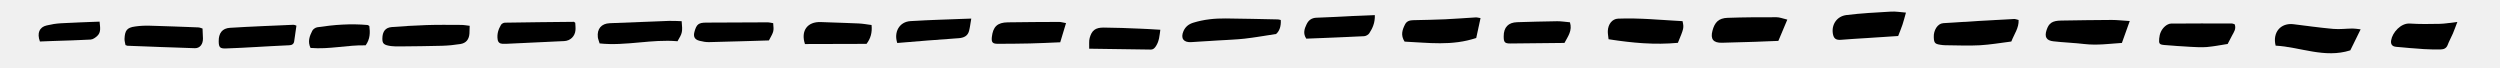
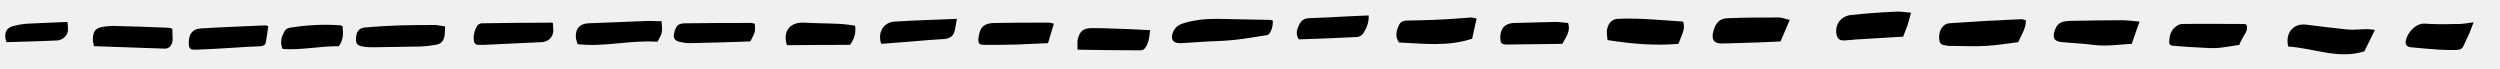
- <svg xmlns="http://www.w3.org/2000/svg" version="1.1" x="0px" y="0px" width="744.74px" height="20px" viewBox="0 0 744.74 20" enable-background="new 0 0 744.74 20" xml:space="preserve">
-   <g id="Layer_2">
- </g>
-   <g id="Layer_1">
-     <path fill="#FFFFFF" d="M601.34,5.95c-0.51-0.12-0.96-0.33-1.4-0.3c-7.02,0.39-14.04,0.76-21.06,1.24   c-1.68,0.11-2.89,2.1-2.81,4.16c0.08,1.89,0.33,2.11,2.75,2.38c0.24,0.03,0.48,0.04,0.72,0.04c3.41,0.02,6.82,0.2,10.22,0.01   c3.21-0.18,6.39-0.74,9.42-1.12C600.04,10.09,601.44,8.34,601.34,5.95z" />
-     <path fill="#FFFFFF" d="M703.23,8.74c-1.1-0.12-1.76-0.26-2.41-0.25c-1.9,0.02-3.82,0.29-5.7,0.12c-3.97-0.35-7.92-0.9-11.89-1.4   c-3.81-0.47-6.33,2.42-5.33,6.39c7.37,0.41,14.58,3.84,22.25,1.4C701.09,13.09,702.06,11.11,703.23,8.74z" />
-     <path fill="#FFFFFF" d="M381.54,5.96c-0.36-0.08-0.59-0.17-0.82-0.18c-5.18-0.11-10.36-0.24-15.54-0.29   c-3.28-0.03-6.51,0.29-9.67,1.26c-1.4,0.43-2.4,1.22-2.96,2.54c-0.91,2.11,0.03,3.41,2.3,3.26c2.69-0.17,5.38-0.33,8.07-0.5   c2.62-0.17,5.25-0.24,7.85-0.53c2.99-0.34,5.95-0.87,9.38-1.39C381.1,9.34,381.67,7.88,381.54,5.96z" />
-     <path fill="#FFFFFF" d="M634.45,6.26c-2.07-0.13-3.72-0.32-5.37-0.32c-5.02,0.02-10.05,0.09-15.07,0.18   c-2.66,0.04-3.68,0.75-4.36,2.87c-0.64,2.01-0.06,3.08,2.04,3.32c3.08,0.35,6.18,0.45,9.26,0.81c3.75,0.44,7.43-0.08,11.16-0.33   C632.88,10.64,633.61,8.6,634.45,6.26z" />
-     <path fill="#FFFFFF" d="M532.44,5.84c-1.43-0.33-2.32-0.72-3.21-0.72c-4.87,0-9.73,0.01-14.59,0.18c-2.63,0.1-3.85,1.31-4.51,3.85   c-0.64,2.48,0.24,3.63,2.82,3.58c3.35-0.07,6.7-0.18,10.04-0.29c2.28-0.07,4.56-0.18,6.78-0.27   C530.65,10.07,531.44,8.21,532.44,5.84z" />
-     <path fill="#FFFFFF" d="M565.46,10.73c0.53-1.38,0.96-2.39,1.31-3.43c0.36-1.08,0.63-2.19,1.02-3.56c-1.74-0.13-3.08-0.38-4.4-0.3   c-4.45,0.26-8.92,0.48-13.33,1.03c-2.86,0.35-4.46,2.83-4.06,5.49c0.23,1.53,0.93,2.02,2.47,1.89c2.35-0.19,4.7-0.32,7.04-0.48   C558.9,11.16,562.31,10.94,565.46,10.73z" />
-     <path fill="#FFFFFF" d="M441.05,5.39c-0.67-0.11-1.05-0.24-1.43-0.22c-3.02,0.17-6.04,0.42-9.06,0.56   c-3.19,0.14-6.38,0.2-9.57,0.27c-1.02,0.02-1.92,0.27-2.42,1.23c-0.82,1.6-1.4,3.23-0.15,5.16c7,0.32,14.13,1.35,21.35-1.09   C440.17,9.47,440.6,7.48,441.05,5.39z" />
-     <path fill="#FFFFFF" d="M479.18,11.69c7.05,1.11,13.82,1.72,20.66,1.07c1.82-4.42,1.82-4.42,1.39-6.46   c-6.36-0.33-12.76-1.01-19.21-0.75c-1.75,0.07-2.97,1.65-3.06,3.67C478.94,10,479.1,10.78,479.18,11.69z" />
-     <path fill="#FFFFFF" d="M139.92,7.68c-0.9-0.09-1.75-0.25-2.6-0.26c-3.44-0.02-6.88-0.05-10.31,0.05   c-3.43,0.11-6.87,0.32-10.29,0.59c-1.91,0.15-2.78,1.31-2.81,3.42c-0.02,1.54,0.46,1.97,2.69,2.26c0.87,0.11,1.75,0.1,2.63,0.09   c4.15-0.05,8.31-0.07,12.46-0.19c1.82-0.05,3.65-0.24,5.45-0.52c1.72-0.27,2.59-1.37,2.72-3.12C139.9,9.29,139.89,8.59,139.92,7.68   z" />
-     <path fill="#FFFFFF" d="M178.62,12.94c7.91,0.82,15.55-1.34,23.2-0.65c1.49-2.51,1.53-2.7,1.24-5.98   c-1.22-0.03-2.47-0.14-3.72-0.09c-5.9,0.21-11.81,0.45-17.71,0.69c-2.48,0.1-3.83,1.67-3.55,4.17   C178.15,11.62,178.38,12.14,178.62,12.94z" />
-     <path fill="#FFFFFF" d="M665.72,7.25c-0.34-0.11-0.56-0.25-0.79-0.25c-6.07-0.01-12.14-0.04-18.21,0.02   c-0.63,0.01-1.37,0.42-1.86,0.87c-1.03,0.94-1.56,2.18-1.67,3.6c-0.12,1.55,0.03,1.8,1.64,1.93c2.54,0.2,5.08,0.39,7.62,0.53   c1.66,0.09,3.33,0.2,4.97,0.06c2.03-0.17,4.03-0.58,6.17-0.91c0.4-0.75,0.87-1.67,1.35-2.58C665.48,9.55,666.2,8.64,665.72,7.25z" />
-     <path fill="#FFFFFF" d="M37.38,13.43c0.38,0.14,0.46,0.19,0.53,0.2c6.71,0.25,13.42,0.54,20.13,0.73c1.51,0.04,2.45-1.24,2.41-2.93   c-0.03-0.93-0.07-1.86-0.12-2.93c-0.34-0.1-0.78-0.31-1.23-0.33c-4.86-0.19-9.72-0.39-14.58-0.51C43.1,7.62,41.65,7.7,40.24,7.9   c-2.44,0.34-3.02,1.19-3.14,3.68C37.07,12.18,37.28,12.8,37.38,13.43z" />
-     <path fill="#FFFFFF" d="M171.37,6.79c-0.25-0.19-0.32-0.28-0.38-0.28c-6.86,0.07-13.72,0.13-20.58,0.25   c-0.4,0.01-0.95,0.32-1.16,0.66c-0.8,1.32-1.24,2.75-1,4.34c0.13,0.86,0.62,1.26,1.44,1.3c0.48,0.02,0.96,0.01,1.44-0.01   c5.66-0.26,11.32-0.52,16.97-0.8c1.82-0.09,3.21-1.45,3.35-3.29C171.49,8.25,171.4,7.53,171.37,6.79z" />
-     <path fill="#FFFFFF" d="M88.31,7.64c-0.39-0.13-0.62-0.27-0.84-0.26c-6.31,0.28-12.62,0.51-18.92,0.9   c-2.37,0.15-3.44,1.62-3.39,4.06c0.03,1.72,0.35,2.14,2.11,2.1c3.27-0.09,6.54-0.31,9.81-0.48c3.02-0.16,6.03-0.34,9.05-0.47   c0.85-0.04,1.38-0.35,1.52-1.18C87.89,10.75,88.09,9.19,88.31,7.64z" />
-     <path fill="#FFFFFF" d="M317.57,6.88c-0.99-0.17-1.52-0.34-2.05-0.34c-5.1,0.02-10.2,0.03-15.3,0.12c-3.13,0.05-4.42,1.3-4.76,4.41   c-0.17,1.54,0.22,2,1.79,1.99c3.18-0.01,6.36-0.02,9.54-0.1c2.94-0.07,5.88-0.23,9.05-0.35C316.39,10.77,316.94,8.97,317.57,6.88z" />
-     <path fill="#FFFFFF" d="M230.33,6.9c-0.65-0.1-1.19-0.25-1.73-0.25c-6.07,0.01-12.13,0.03-18.2,0.08c-2.32,0.02-2.9,0.5-3.51,2.71   c-0.41,1.46,0.02,2.33,1.48,2.71c0.92,0.24,1.89,0.42,2.84,0.4c5.95-0.13,11.91-0.33,17.86-0.5C230.56,9.31,230.56,9.31,230.33,6.9   z" />
-     <path fill="#FFFFFF" d="M324.46,14.51c6.36,0.09,12.33,0.17,18.3,0.26c0.82,0.01,1.21-0.44,1.64-1.12   c0.93-1.48,1.01-3.08,1.25-4.79c-2.15-0.12-4.12-0.25-6.1-0.33c-3.59-0.13-7.18-0.3-10.77-0.32c-2.48-0.01-3.57,0.84-4.19,3.13   C324.36,12.22,324.5,13.2,324.46,14.51z" />
-     <path fill="#FFFFFF" d="M732.04,6.54c-2.17,0.24-3.73,0.53-5.3,0.56c-2.94,0.06-5.9,0.12-8.83-0.09c-2.72-0.19-5.24,2.69-5.6,4.99   c-0.19,1.18,0.28,1.84,1.48,1.95c2.76,0.25,5.53,0.5,8.3,0.68c1.66,0.11,3.33,0.14,5,0.1c0.89-0.02,1.68-0.33,2.06-1.33   c0.45-1.17,1.07-2.27,1.56-3.42C731.16,8.93,731.54,7.84,732.04,6.54z" />
-     <path fill="#FFFFFF" d="M289.34,5.53c-6.36,0.26-12.26,0.39-18.15,0.77c-3.31,0.21-4.98,3.3-3.9,6.52   c3.03-0.25,6.02-0.51,9.02-0.74c3.1-0.24,6.2-0.46,9.3-0.69c1.46-0.11,2.67-0.63,3.07-2.16C288.96,8.16,289.08,7.06,289.34,5.53z" />
-     <path fill="#FFFFFF" d="M389.14,11.52c5.74-0.23,11.48-0.44,17.21-0.73c0.54-0.03,1.27-0.42,1.56-0.87   c0.99-1.52,1.74-3.17,1.66-5.42c-2.33,0.09-4.56,0.17-6.79,0.28c-3.51,0.16-7.02,0.4-10.53,0.49c-1.47,0.04-2.4,0.7-3,1.93   C388.57,8.57,388.09,9.99,389.14,11.52z" />
-     <path fill="#FFFFFF" d="M258.14,13.07c1.19-1.58,1.73-3.34,1.5-5.61c-1.26-0.16-2.56-0.41-3.88-0.47   c-3.74-0.18-7.48-0.25-11.22-0.41c-4.02-0.17-6.06,2.61-4.75,6.55C245.9,13.11,252.01,13.09,258.14,13.07z" />
-     <path fill="#FFFFFF" d="M466.05,12.79c1.08-2.03,2.39-3.7,1.62-6.15c-1.28-0.11-2.54-0.33-3.79-0.32   c-3.99,0.05-7.97,0.17-11.95,0.29c-2.64,0.08-3.99,1.53-4,4.21c0,1.77,0.29,2.15,2.03,2.14C455.3,12.93,460.63,12.85,466.05,12.79z   " />
-     <path fill="#FFFFFF" d="M110.03,7.74c-0.25-0.14-0.38-0.27-0.52-0.28c-5.03-0.47-10.03-0.08-15,0.67   c-0.55,0.08-1.25,0.56-1.49,1.05c-0.79,1.56-1.43,3.2-0.52,5.11c5.58,0.47,11.05-0.92,16.42-0.77   C110.3,11.6,110.26,9.66,110.03,7.74z" />
-     <path fill="#FFFFFF" d="M29.67,6.44c-3.96,0.16-7.76,0.27-11.56,0.49c-1.42,0.08-2.85,0.32-4.24,0.65   c-2.15,0.51-2.91,2.28-1.99,4.79c1.17-0.05,2.43-0.1,3.69-0.15c3.81-0.13,7.62-0.2,11.42-0.43c0.68-0.04,1.43-0.58,1.97-1.08   C30.19,9.58,29.8,8.07,29.67,6.44z" />
-     <path fill-rule="evenodd" clip-rule="evenodd" d="M601.34,5.95c0.11,2.4-1.3,4.15-2.17,6.42c-3.03,0.38-6.22,0.94-9.42,1.12   c-3.4,0.19-6.81,0.01-10.22-0.01c-0.24,0-0.48-0.02-0.72-0.04c-2.42-0.27-2.67-0.49-2.75-2.38c-0.08-2.05,1.13-4.04,2.81-4.16   c7.02-0.48,14.04-0.86,21.06-1.24C600.37,5.62,600.82,5.83,601.34,5.95z" />
-     <path fill-rule="evenodd" clip-rule="evenodd" d="M703.23,8.74c-1.17,2.37-2.14,4.35-3.08,6.26c-7.67,2.44-14.88-1-22.25-1.4   c-0.99-3.97,1.52-6.86,5.33-6.39c3.96,0.49,7.91,1.05,11.89,1.4c1.88,0.17,3.8-0.1,5.7-0.12C701.47,8.48,702.13,8.62,703.23,8.74z" />
-     <path fill-rule="evenodd" clip-rule="evenodd" d="M381.54,5.96c0.13,1.92-0.45,3.38-1.4,4.17c-3.42,0.52-6.39,1.05-9.38,1.39   c-2.6,0.29-5.23,0.36-7.85,0.53c-2.69,0.17-5.38,0.33-8.07,0.5c-2.27,0.15-3.21-1.15-2.3-3.26c0.57-1.32,1.56-2.11,2.96-2.54   c3.16-0.97,6.4-1.29,9.67-1.26c5.18,0.05,10.36,0.19,15.54,0.29C380.95,5.78,381.18,5.88,381.54,5.96z" />
-     <path fill-rule="evenodd" clip-rule="evenodd" d="M634.45,6.26c-0.84,2.34-1.57,4.38-2.34,6.53c-3.73,0.25-7.41,0.77-11.16,0.33   c-3.08-0.36-6.18-0.46-9.26-0.81c-2.1-0.24-2.68-1.31-2.04-3.32c0.68-2.12,1.71-2.82,4.36-2.87c5.02-0.08,10.05-0.16,15.07-0.18   C630.73,5.94,632.38,6.14,634.45,6.26z" />
-     <path fill-rule="evenodd" clip-rule="evenodd" d="M532.44,5.84c-1,2.37-1.78,4.23-2.67,6.34c-2.22,0.09-4.5,0.19-6.78,0.27   c-3.35,0.11-6.69,0.22-10.04,0.29c-2.58,0.05-3.47-1.09-2.82-3.58c0.66-2.55,1.88-3.76,4.51-3.85c4.86-0.18,9.73-0.19,14.59-0.18   C530.11,5.12,531,5.5,532.44,5.84z" />
-     <path fill-rule="evenodd" clip-rule="evenodd" d="M565.46,10.73c-3.15,0.21-6.56,0.43-9.96,0.65c-2.35,0.15-4.7,0.28-7.04,0.48   c-1.54,0.13-2.23-0.36-2.47-1.89c-0.41-2.66,1.2-5.14,4.06-5.49c4.42-0.55,8.88-0.77,13.33-1.03c1.32-0.08,2.67,0.17,4.4,0.3   c-0.39,1.37-0.66,2.48-1.02,3.56C566.42,8.34,565.99,9.35,565.46,10.73z" />
-     <path fill-rule="evenodd" clip-rule="evenodd" d="M441.05,5.39c-0.45,2.09-0.88,4.07-1.28,5.92c-7.21,2.44-14.35,1.41-21.35,1.09   c-1.25-1.93-0.67-3.57,0.15-5.16c0.49-0.96,1.39-1.21,2.42-1.23c3.19-0.07,6.38-0.13,9.57-0.27c3.02-0.14,6.04-0.38,9.06-0.56   C439.99,5.15,440.38,5.29,441.05,5.39z" />
-     <path fill-rule="evenodd" clip-rule="evenodd" d="M479.18,11.69c-0.08-0.91-0.25-1.69-0.22-2.47c0.08-2.02,1.31-3.6,3.06-3.67   c6.44-0.26,12.85,0.42,19.21,0.75c0.43,2.04,0.43,2.04-1.39,6.46C493.01,13.41,486.24,12.8,479.18,11.69z" />
-     <path fill-rule="evenodd" clip-rule="evenodd" d="M139.92,7.68c-0.02,0.91-0.02,1.62-0.07,2.32c-0.13,1.75-0.99,2.85-2.72,3.12   c-1.8,0.29-3.63,0.47-5.45,0.52c-4.15,0.12-8.31,0.14-12.46,0.19c-0.88,0.01-1.76,0.02-2.63-0.09c-2.23-0.29-2.71-0.72-2.69-2.26   c0.03-2.11,0.9-3.27,2.81-3.42c3.42-0.26,6.86-0.48,10.29-0.59c3.43-0.11,6.87-0.07,10.31-0.05   C138.17,7.42,139.02,7.58,139.92,7.68z" />
-     <path fill-rule="evenodd" clip-rule="evenodd" d="M178.62,12.94c-0.23-0.8-0.47-1.32-0.53-1.86c-0.28-2.5,1.07-4.07,3.55-4.17   c5.9-0.24,11.81-0.49,17.71-0.69c1.25-0.04,2.5,0.06,3.72,0.09c0.28,3.28,0.24,3.47-1.24,5.98   C194.17,11.6,186.53,13.76,178.62,12.94z" />
-     <path fill-rule="evenodd" clip-rule="evenodd" d="M665.72,7.25c0.48,1.38-0.25,2.3-0.76,3.27c-0.49,0.91-0.96,1.83-1.35,2.58   c-2.14,0.33-4.14,0.74-6.17,0.91c-1.65,0.14-3.32,0.02-4.97-0.06c-2.54-0.14-5.08-0.32-7.62-0.53c-1.61-0.13-1.76-0.38-1.64-1.93   c0.11-1.42,0.64-2.66,1.67-3.6c0.49-0.45,1.23-0.86,1.86-0.87c6.07-0.06,12.14-0.04,18.21-0.02   C665.16,7.01,665.39,7.14,665.72,7.25z" />
-     <path fill-rule="evenodd" clip-rule="evenodd" d="M37.38,13.43c-0.1-0.63-0.32-1.25-0.29-1.86c0.12-2.49,0.7-3.34,3.14-3.68   c1.42-0.2,2.86-0.28,4.29-0.24c4.86,0.13,9.72,0.32,14.58,0.51C59.56,8.19,60,8.41,60.34,8.5c0.04,1.07,0.09,2,0.12,2.93   c0.05,1.69-0.89,2.97-2.41,2.93c-6.71-0.2-13.42-0.48-20.13-0.73C37.84,13.63,37.76,13.58,37.38,13.43z" />
-     <path fill-rule="evenodd" clip-rule="evenodd" d="M171.37,6.79c0.03,0.74,0.13,1.45,0.07,2.16c-0.14,1.85-1.52,3.2-3.35,3.29   c-5.66,0.28-11.31,0.54-16.97,0.8c-0.48,0.02-0.96,0.03-1.44,0.01c-0.82-0.04-1.31-0.44-1.44-1.3c-0.24-1.59,0.21-3.02,1-4.34   c0.2-0.34,0.76-0.65,1.16-0.66c6.86-0.12,13.72-0.18,20.58-0.25C171.05,6.52,171.11,6.61,171.37,6.79z" />
-     <path fill-rule="evenodd" clip-rule="evenodd" d="M88.31,7.64c-0.22,1.55-0.42,3.11-0.67,4.67c-0.13,0.83-0.67,1.15-1.52,1.18   c-3.02,0.12-6.03,0.31-9.05,0.47c-3.27,0.17-6.54,0.39-9.81,0.48c-1.76,0.05-2.08-0.37-2.11-2.1c-0.04-2.45,1.03-3.92,3.39-4.06   c6.3-0.39,12.61-0.62,18.92-0.9C87.69,7.37,87.92,7.51,88.31,7.64z" />
-     <path fill-rule="evenodd" clip-rule="evenodd" d="M317.57,6.88c-0.63,2.1-1.18,3.9-1.73,5.72c-3.17,0.13-6.11,0.28-9.05,0.35   c-3.18,0.08-6.36,0.09-9.54,0.1c-1.57,0.01-1.95-0.44-1.79-1.99c0.34-3.1,1.63-4.36,4.76-4.41c5.1-0.08,10.2-0.1,15.3-0.12   C316.05,6.53,316.58,6.7,317.57,6.88z" />
-     <path fill-rule="evenodd" clip-rule="evenodd" d="M230.33,6.9c0.23,2.41,0.23,2.41-1.27,5.15c-5.95,0.17-11.91,0.37-17.86,0.5   c-0.94,0.02-1.92-0.16-2.84-0.4c-1.46-0.38-1.88-1.25-1.48-2.71c0.62-2.21,1.2-2.69,3.51-2.71c6.07-0.05,12.13-0.07,18.2-0.08   C229.14,6.64,229.68,6.8,230.33,6.9z" />
-     <path fill-rule="evenodd" clip-rule="evenodd" d="M324.46,14.51c0.04-1.31-0.1-2.29,0.14-3.17c0.61-2.29,1.71-3.14,4.19-3.13   c3.59,0.02,7.18,0.18,10.77,0.32c1.98,0.07,3.96,0.21,6.1,0.33c-0.24,1.71-0.32,3.32-1.25,4.79c-0.43,0.68-0.82,1.13-1.64,1.12   C336.79,14.68,330.82,14.6,324.46,14.51z" />
-     <path fill-rule="evenodd" clip-rule="evenodd" d="M732.04,6.54c-0.5,1.3-0.88,2.38-1.33,3.44c-0.49,1.15-1.12,2.25-1.56,3.42   c-0.38,1.01-1.17,1.31-2.06,1.33c-1.67,0.04-3.34,0-5-0.1c-2.77-0.18-5.53-0.42-8.3-0.68c-1.2-0.11-1.67-0.77-1.48-1.95   c0.37-2.3,2.88-5.18,5.6-4.99c2.93,0.2,5.89,0.15,8.83,0.09C728.31,7.07,729.87,6.78,732.04,6.54z" />
-     <path fill-rule="evenodd" clip-rule="evenodd" d="M289.34,5.53c-0.27,1.53-0.38,2.63-0.66,3.69c-0.4,1.54-1.62,2.05-3.07,2.16   c-3.1,0.23-6.2,0.45-9.3,0.69c-3,0.23-5.99,0.49-9.02,0.74c-1.08-3.21,0.59-6.3,3.9-6.52C277.08,5.92,282.98,5.78,289.34,5.53z" />
-     <path fill-rule="evenodd" clip-rule="evenodd" d="M389.14,11.52c-1.05-1.54-0.57-2.95,0.1-4.32c0.6-1.23,1.53-1.89,3-1.93   c3.51-0.09,7.02-0.33,10.53-0.49c2.23-0.1,4.46-0.18,6.79-0.28c0.08,2.24-0.66,3.9-1.66,5.42c-0.29,0.45-1.01,0.84-1.56,0.87   C400.62,11.08,394.88,11.29,389.14,11.52z" />
-     <path fill-rule="evenodd" clip-rule="evenodd" d="M258.14,13.07c-6.13,0.02-12.24,0.03-18.35,0.05c-1.31-3.94,0.73-6.72,4.75-6.55   c3.74,0.16,7.48,0.23,11.22,0.41c1.31,0.06,2.62,0.31,3.88,0.47C259.87,9.74,259.34,11.49,258.14,13.07z" />
-     <path fill-rule="evenodd" clip-rule="evenodd" d="M466.05,12.79c-5.43,0.06-10.76,0.14-16.08,0.17c-1.74,0.01-2.03-0.37-2.03-2.14   c0-2.68,1.36-4.13,4-4.21c3.98-0.12,7.97-0.24,11.95-0.29c1.25-0.01,2.51,0.21,3.79,0.32C468.45,9.09,467.13,10.77,466.05,12.79z" />
-     <path fill-rule="evenodd" clip-rule="evenodd" d="M110.03,7.74c0.24,1.93,0.27,3.87-1.11,5.77c-5.36-0.14-10.83,1.25-16.42,0.77   c-0.91-1.91-0.27-3.55,0.52-5.11c0.25-0.49,0.94-0.96,1.49-1.05c4.97-0.75,9.97-1.14,15-0.67C109.65,7.47,109.77,7.6,110.03,7.74z" />
-     <path fill-rule="evenodd" clip-rule="evenodd" d="M29.67,6.44c0.13,1.63,0.52,3.14-0.7,4.27c-0.54,0.5-1.29,1.04-1.97,1.08   c-3.8,0.22-7.61,0.3-11.42,0.43c-1.26,0.04-2.51,0.1-3.69,0.15c-0.93-2.51-0.16-4.28,1.99-4.79c1.39-0.33,2.82-0.57,4.24-0.65   C21.91,6.71,25.71,6.6,29.67,6.44z" />
+ <svg xmlns="http://www.w3.org/2000/svg" version="1.1" id="Layer_1" x="0" y="0" viewBox="0 0 729.7 20" xml:space="preserve">
+   <style>.st0{fill:#fff}</style>
+   <g id="Layer_1_1_">
+     <path class="st0" d="M591.3 5.9c-.5-.1-1-.3-1.4-.3-7 .4-14 .8-21.1 1.2-1.6.2-2.8 2.2-2.7 4.2.1 1.9.3 2.1 2.8 2.4h.7c3.4 0 6.8.2 10.2 0 3.2-.2 6.4-.7 9.4-1.1.8-2.2 2.2-4 2.1-6.4zM693.2 8.7c-1.1-.1-1.8-.3-2.4-.2-1.9 0-3.8.3-5.7.1-4-.4-7.9-.9-11.9-1.4-3.8-.5-6.3 2.4-5.3 6.4 7.4.4 14.6 3.8 22.2 1.4 1-1.9 2-3.9 3.1-6.3zM371.5 6c-.4-.1-.6-.2-.8-.2-5.2-.1-10.4-.2-15.5-.3-3.3 0-6.5.3-9.7 1.3-1.4.4-2.4 1.2-3 2.5-.9 2.1 0 3.4 2.3 3.3 2.7-.2 5.4-.3 8.1-.5 2.6-.2 5.2-.2 7.9-.5 3-.3 6-.9 9.4-1.4.9-.9 1.5-2.3 1.3-4.2zM624.5 6.3c-2.1-.1-3.7-.3-5.4-.3-5 0-10 .1-15.1.2-2.7 0-3.7.8-4.4 2.9-.6 2-.1 3.1 2 3.3 3.1.4 6.2.4 9.3.8 3.8.4 7.4-.1 11.2-.3.8-2.3 1.5-4.3 2.4-6.6zM522.4 5.8c-1.4-.3-2.3-.7-3.2-.7-4.9 0-9.7 0-14.6.2-2.6.1-3.9 1.3-4.5 3.8-.6 2.5.2 3.6 2.8 3.6l10-.3c2.3-.1 4.6-.2 6.8-.3 1-2 1.7-3.9 2.7-6.3zM555.5 10.7c.5-1.4 1-2.4 1.3-3.4.4-1.1.6-2.2 1-3.6-1.7-.1-3.1-.4-4.4-.3-4.5.3-8.9.5-13.3 1-2.9.3-4.5 2.8-4.1 5.5.2 1.5.9 2 2.5 1.9 2.3-.2 4.7-.3 7-.5 3.4-.1 6.8-.4 10-.6zM431 5.4c-.7-.1-1-.2-1.4-.2-3 .2-6 .4-9.1.6l-9.6.3c-1 0-1.9.3-2.4 1.2-.8 1.6-1.4 3.2-.1 5.2 7 .3 14.1 1.4 21.4-1.1.4-1.9.8-3.9 1.2-6zM469.2 11.7c7 1.1 13.8 1.7 20.7 1.1 1.8-4.4 1.8-4.4 1.4-6.5-6.4-.3-12.8-1-19.2-.8-1.8.1-3 1.7-3.1 3.7-.1.8.1 1.6.2 2.5zM129.9 7.7c-.9-.1-1.8-.2-2.6-.3-3.4 0-6.9-.1-10.3.1-3.4.1-6.9.3-10.3.6-1.9.1-2.8 1.3-2.8 3.4 0 1.5.5 2 2.7 2.3.9.1 1.8.1 2.6.1 4.2-.1 8.3-.1 12.5-.2 1.8-.1 3.6-.2 5.4-.5 1.7-.3 2.6-1.4 2.7-3.1.1-.8.1-1.5.1-2.4zM168.6 12.9c7.9.8 15.6-1.3 23.2-.6 1.5-2.5 1.5-2.7 1.2-6-1.2 0-2.5-.1-3.7-.1-5.9.2-11.8.4-17.7.7-2.5.1-3.8 1.7-3.6 4.2.1.5.4 1 .6 1.8zM655.7 7.2c-.3-.1-.6-.2-.8-.2h-18.2c-.6 0-1.4.4-1.9.9-1 .9-1.6 2.2-1.7 3.6-.1 1.6 0 1.8 1.6 1.9 2.5.2 5.1.4 7.6.5 1.7.1 3.3.2 5 .1 2-.2 4-.6 6.2-.9.4-.8.9-1.7 1.3-2.6.7-.9 1.4-1.9.9-3.3zM27.4 13.4c.4.1.5.2.5.2 6.7.2 13.4.5 20.1.7 1.5 0 2.5-1.2 2.4-2.9 0-.9-.1-1.9-.1-2.9-.3-.1-.8-.3-1.2-.3-4.9-.2-9.7-.4-14.6-.5-1.4 0-2.9 0-4.3.2-2.4.3-3 1.2-3.1 3.7 0 .6.2 1.2.3 1.8zM161.4 6.8c-.2-.2-.3-.3-.4-.3-6.9.1-13.7.1-20.6.2-.4 0-.9.3-1.2.7-.8 1.3-1.2 2.8-1 4.3.1.9.6 1.3 1.4 1.3h1.4c5.7-.3 11.3-.5 17-.8 1.8-.1 3.2-1.4 3.4-3.3.1-.7 0-1.4 0-2.1zM78.3 7.6c-.4-.1-.6-.3-.8-.3-6.3.3-12.6.5-18.9.9-2.4.1-3.4 1.6-3.4 4.1 0 1.7.3 2.1 2.1 2.1 3.3-.1 6.5-.3 9.8-.5 3-.2 6-.3 9.1-.5.8 0 1.4-.4 1.5-1.2.2-1.4.4-3 .6-4.6zM307.6 6.9c-1-.2-1.5-.3-2-.3-5.1 0-10.2 0-15.3.1-3.1.1-4.4 1.3-4.8 4.4-.2 1.5.2 2 1.8 2 3.2 0 6.4 0 9.5-.1 2.9-.1 5.9-.2 9-.4.6-1.8 1.1-3.6 1.8-5.7zM220.3 6.9c-.6-.1-1.2-.2-1.7-.2-6.1 0-12.1 0-18.2.1-2.3 0-2.9.5-3.5 2.7-.4 1.5 0 2.3 1.5 2.7.9.2 1.9.4 2.8.4 5.9-.1 11.9-.3 17.9-.5 1.5-2.8 1.5-2.8 1.2-5.2zM314.5 14.5c6.4.1 12.3.2 18.3.3.8 0 1.2-.4 1.6-1.1.9-1.5 1-3.1 1.2-4.8-2.1-.1-4.1-.2-6.1-.3-3.6-.1-7.2-.3-10.8-.3-2.5 0-3.6.8-4.2 3.1-.1.8 0 1.8 0 3.1zM722 6.5c-2.2.2-3.7.5-5.3.6-2.9.1-5.9.1-8.8-.1-2.7-.2-5.2 2.7-5.6 5-.2 1.2.3 1.8 1.5 1.9 2.8.2 5.5.5 8.3.7 1.7.1 3.3.1 5 .1.9 0 1.7-.3 2.1-1.3.5-1.2 1.1-2.3 1.6-3.4.4-1.1.7-2.2 1.2-3.5zM279.3 5.5c-6.4.3-12.3.4-18.1.8-3.3.2-5 3.3-3.9 6.5 3-.2 6-.5 9-.7 3.1-.2 6.2-.5 9.3-.7 1.5-.1 2.7-.6 3.1-2.2.3-1 .4-2.1.6-3.7zM379.1 11.5c5.7-.2 11.5-.4 17.2-.7.5 0 1.3-.4 1.6-.9 1-1.5 1.7-3.2 1.7-5.4-2.3.1-4.6.2-6.8.3-3.5.2-7 .4-10.5.5-1.5 0-2.4.7-3 1.9-.7 1.4-1.2 2.8-.2 4.3zM248.1 13.1c1.2-1.6 1.7-3.3 1.5-5.6-1.3-.2-2.6-.4-3.9-.5-3.7-.2-7.5-.2-11.2-.4-4-.2-6.1 2.6-4.8 6.6 6.2-.1 12.3-.1 18.4-.1zM456 12.8c1.1-2 2.4-3.7 1.6-6.2-1.3-.1-2.5-.3-3.8-.3l-12 .3c-2.6.1-4 1.5-4 4.2 0 1.8.3 2.1 2 2.1 5.5 0 10.8 0 16.2-.1zM100 7.7c-.2-.1-.4-.3-.5-.3-5-.5-10-.1-15 .7-.5.1-1.2.6-1.5 1.1-.8 1.6-1.4 3.2-.5 5.1 5.6.5 11.1-.9 16.4-.8 1.4-1.9 1.4-3.8 1.1-5.8zM19.7 6.4c-4 .2-7.8.3-11.6.5-1.4.1-2.8.4-4.2.7-2.1.5-2.9 2.3-2 4.8 1.2-.1 2.4-.1 3.7-.1 3.8-.1 7.6-.2 11.4-.4.7 0 1.4-.6 2-1.1 1.2-1.2.8-2.7.7-4.4z" />
+     <path d="M591.3 5.9c.1 2.4-1.3 4.2-2.2 6.4-3 .4-6.2.9-9.4 1.1-3.4.2-6.8 0-10.2 0h-.7c-2.4-.3-2.7-.5-2.8-2.4-.1-2.1 1.1-4 2.8-4.2 7-.5 14-.9 21.1-1.2.5 0 .9.2 1.4.3zM693.2 8.7c-1.2 2.4-2.1 4.4-3.1 6.3-7.7 2.4-14.9-1-22.2-1.4-1-4 1.5-6.9 5.3-6.4 4 .5 7.9 1 11.9 1.4 1.9.2 3.8-.1 5.7-.1.7 0 1.3.1 2.4.2zM371.5 6c.1 1.9-.5 3.4-1.4 4.2-3.4.5-6.4 1.1-9.4 1.4-2.6.3-5.2.4-7.9.5-2.7.2-5.4.3-8.1.5-2.3.1-3.2-1.1-2.3-3.3.6-1.3 1.6-2.1 3-2.5 3.2-1 6.4-1.3 9.7-1.3 5.2.1 10.4.2 15.5.3.4 0 .6.1.9.2zM624.5 6.3c-.8 2.3-1.6 4.4-2.3 6.5-3.7.2-7.4.8-11.2.3-3.1-.4-6.2-.5-9.3-.8-2.1-.2-2.7-1.3-2-3.3.7-2.1 1.7-2.8 4.4-2.9 5-.1 10-.2 15.1-.2 1.5 0 3.2.2 5.3.4zM522.4 5.8c-1 2.4-1.8 4.2-2.7 6.3-2.2.1-4.5.2-6.8.3l-10 .3c-2.6.1-3.5-1.1-2.8-3.6.7-2.6 1.9-3.8 4.5-3.8 4.9-.2 9.7-.2 14.6-.2.9 0 1.8.4 3.2.7zM555.5 10.7c-3.2.2-6.6.4-10 .6-2.3.1-4.7.3-7 .5-1.5.1-2.2-.4-2.5-1.9-.4-2.7 1.2-5.1 4.1-5.5 4.4-.5 8.9-.8 13.3-1 1.3-.1 2.7.2 4.4.3-.4 1.4-.7 2.5-1 3.6-.4 1-.8 2.1-1.3 3.4zM431 5.4c-.5 2.1-.9 4.1-1.3 5.9-7.2 2.4-14.4 1.4-21.4 1.1-1.2-1.9-.7-3.6.1-5.2.5-1 1.4-1.2 2.4-1.2 3.2-.1 6.4-.1 9.6-.3 3-.1 6-.4 9.1-.6.5.1.9.2 1.5.3zM469.2 11.7c-.1-.9-.2-1.7-.2-2.5.1-2 1.3-3.6 3.1-3.7 6.4-.3 12.9.4 19.2.8.4 2 .4 2-1.4 6.5-6.9.6-13.7 0-20.7-1.1zM129.9 7.7c0 .9 0 1.6-.1 2.3-.1 1.8-1 2.9-2.7 3.1-1.8.3-3.6.5-5.4.5-4.2.1-8.3.1-12.5.2-.9 0-1.8 0-2.6-.1-2.2-.3-2.7-.7-2.7-2.3 0-2.1.9-3.3 2.8-3.4 3.4-.3 6.9-.5 10.3-.6s6.9-.1 10.3-.1c.9.1 1.7.3 2.6.4zM168.6 12.9c-.2-.8-.5-1.3-.5-1.9-.3-2.5 1.1-4.1 3.6-4.2 5.9-.2 11.8-.5 17.7-.7 1.2 0 2.5.1 3.7.1.3 3.3.2 3.5-1.2 6-7.7-.6-15.4 1.6-23.3.7zM655.7 7.2c.5 1.4-.2 2.3-.8 3.3-.5.9-1 1.8-1.3 2.6-2.1.3-4.1.7-6.2.9-1.7.1-3.3 0-5-.1-2.5-.1-5.1-.3-7.6-.5-1.6-.1-1.8-.4-1.6-1.9.1-1.4.6-2.7 1.7-3.6.5-.4 1.2-.9 1.9-.9 6.1-.1 12.1 0 18.2 0 .2 0 .4.1.7.2zM27.4 13.4c-.1-.6-.3-1.2-.3-1.9.1-2.5.7-3.3 3.1-3.7 1.4-.2 2.9-.3 4.3-.2 4.9.1 9.7.3 14.6.5.5 0 .9.2 1.2.3 0 1.1.1 2 .1 2.9 0 1.7-.9 3-2.4 2.9-6.7-.2-13.4-.5-20.1-.7-.1.1-.1.1-.5-.1zM161.4 6.8c0 .7.1 1.4.1 2.2-.1 1.9-1.5 3.2-3.4 3.3-5.7.3-11.3.5-17 .8h-1.4c-.8 0-1.3-.4-1.4-1.3-.2-1.6.2-3 1-4.3.2-.3.8-.7 1.2-.7 6.9-.1 13.7-.2 20.6-.2 0-.1 0 0 .3.2zM78.3 7.6c-.2 1.5-.4 3.1-.7 4.7-.1.8-.7 1.1-1.5 1.2-3 .1-6 .3-9.1.5-3.3.2-6.5.4-9.8.5-1.8.1-2.1-.4-2.1-2.1 0-2.4 1-3.9 3.4-4.1 6.3-.4 12.6-.6 18.9-.9.3 0 .5.1.9.2zM307.6 6.9c-.6 2.1-1.2 3.9-1.7 5.7-3.2.1-6.1.3-9 .4-3.2.1-6.4.1-9.5.1-1.6 0-2-.4-1.8-2 .3-3.1 1.6-4.4 4.8-4.4 5.1-.1 10.2-.1 15.3-.1.3-.1.9.1 1.9.3zM220.3 6.9c.2 2.4.2 2.4-1.3 5.2-5.9.2-11.9.4-17.9.5-.9 0-1.9-.2-2.8-.4-1.5-.4-1.9-1.2-1.5-2.7.6-2.2 1.2-2.7 3.5-2.7 6.1-.1 12.1-.1 18.2-.1.6-.1 1.2.1 1.8.2zM314.5 14.5c0-1.3-.1-2.3.1-3.2.6-2.3 1.7-3.1 4.2-3.1 3.6 0 7.2.2 10.8.3 2 .1 4 .2 6.1.3-.2 1.7-.3 3.3-1.2 4.8-.4.7-.8 1.1-1.6 1.1-6.1 0-12.1-.1-18.4-.2zM722 6.5c-.5 1.3-.9 2.4-1.3 3.4-.5 1.1-1.1 2.2-1.6 3.4-.4 1-1.2 1.3-2.1 1.3-1.7 0-3.3 0-5-.1-2.8-.2-5.5-.4-8.3-.7-1.2-.1-1.7-.8-1.5-1.9.4-2.3 2.9-5.2 5.6-5 2.9.2 5.9.2 8.8.1 1.7.1 3.3-.2 5.4-.5zM279.3 5.5c-.3 1.5-.4 2.6-.7 3.7-.4 1.5-1.6 2.1-3.1 2.2-3.1.2-6.2.4-9.3.7-3 .2-6 .5-9 .7-1.1-3.2.6-6.3 3.9-6.5 6-.4 11.9-.5 18.2-.8zM379.1 11.5c-1-1.5-.6-2.9.1-4.3.6-1.2 1.5-1.9 3-1.9 3.5-.1 7-.3 10.5-.5 2.2-.1 4.5-.2 6.8-.3.1 2.2-.7 3.9-1.7 5.4-.3.4-1 .8-1.6.9-5.6.3-11.3.5-17.1.7zM248.1 13.1c-6.1 0-12.2 0-18.4.1-1.3-3.9.7-6.7 4.8-6.6 3.7.2 7.5.2 11.2.4 1.3.1 2.6.3 3.9.5.3 2.2-.3 4-1.5 5.6zM456 12.8c-5.4.1-10.8.1-16.1.2-1.7 0-2-.4-2-2.1 0-2.7 1.4-4.1 4-4.2l12-.3c1.2 0 2.5.2 3.8.3.8 2.4-.6 4.1-1.7 6.1zM100 7.7c.2 1.9.3 3.9-1.1 5.8-5.4-.1-10.8 1.2-16.4.8-.9-1.9-.3-3.6.5-5.1.2-.5.9-1 1.5-1.1 5-.8 10-1.1 15-.7.2.1.3.2.5.3zM19.7 6.4c.1 1.6.5 3.1-.7 4.3-.5.5-1.3 1-2 1.1-3.8.2-7.6.3-11.4.4-1.3 0-2.5.1-3.7.1-.9-2.4-.2-4.2 2-4.7 1.4-.4 2.8-.6 4.2-.7 3.8-.2 7.6-.3 11.6-.5z" />
  </g>
</svg>
